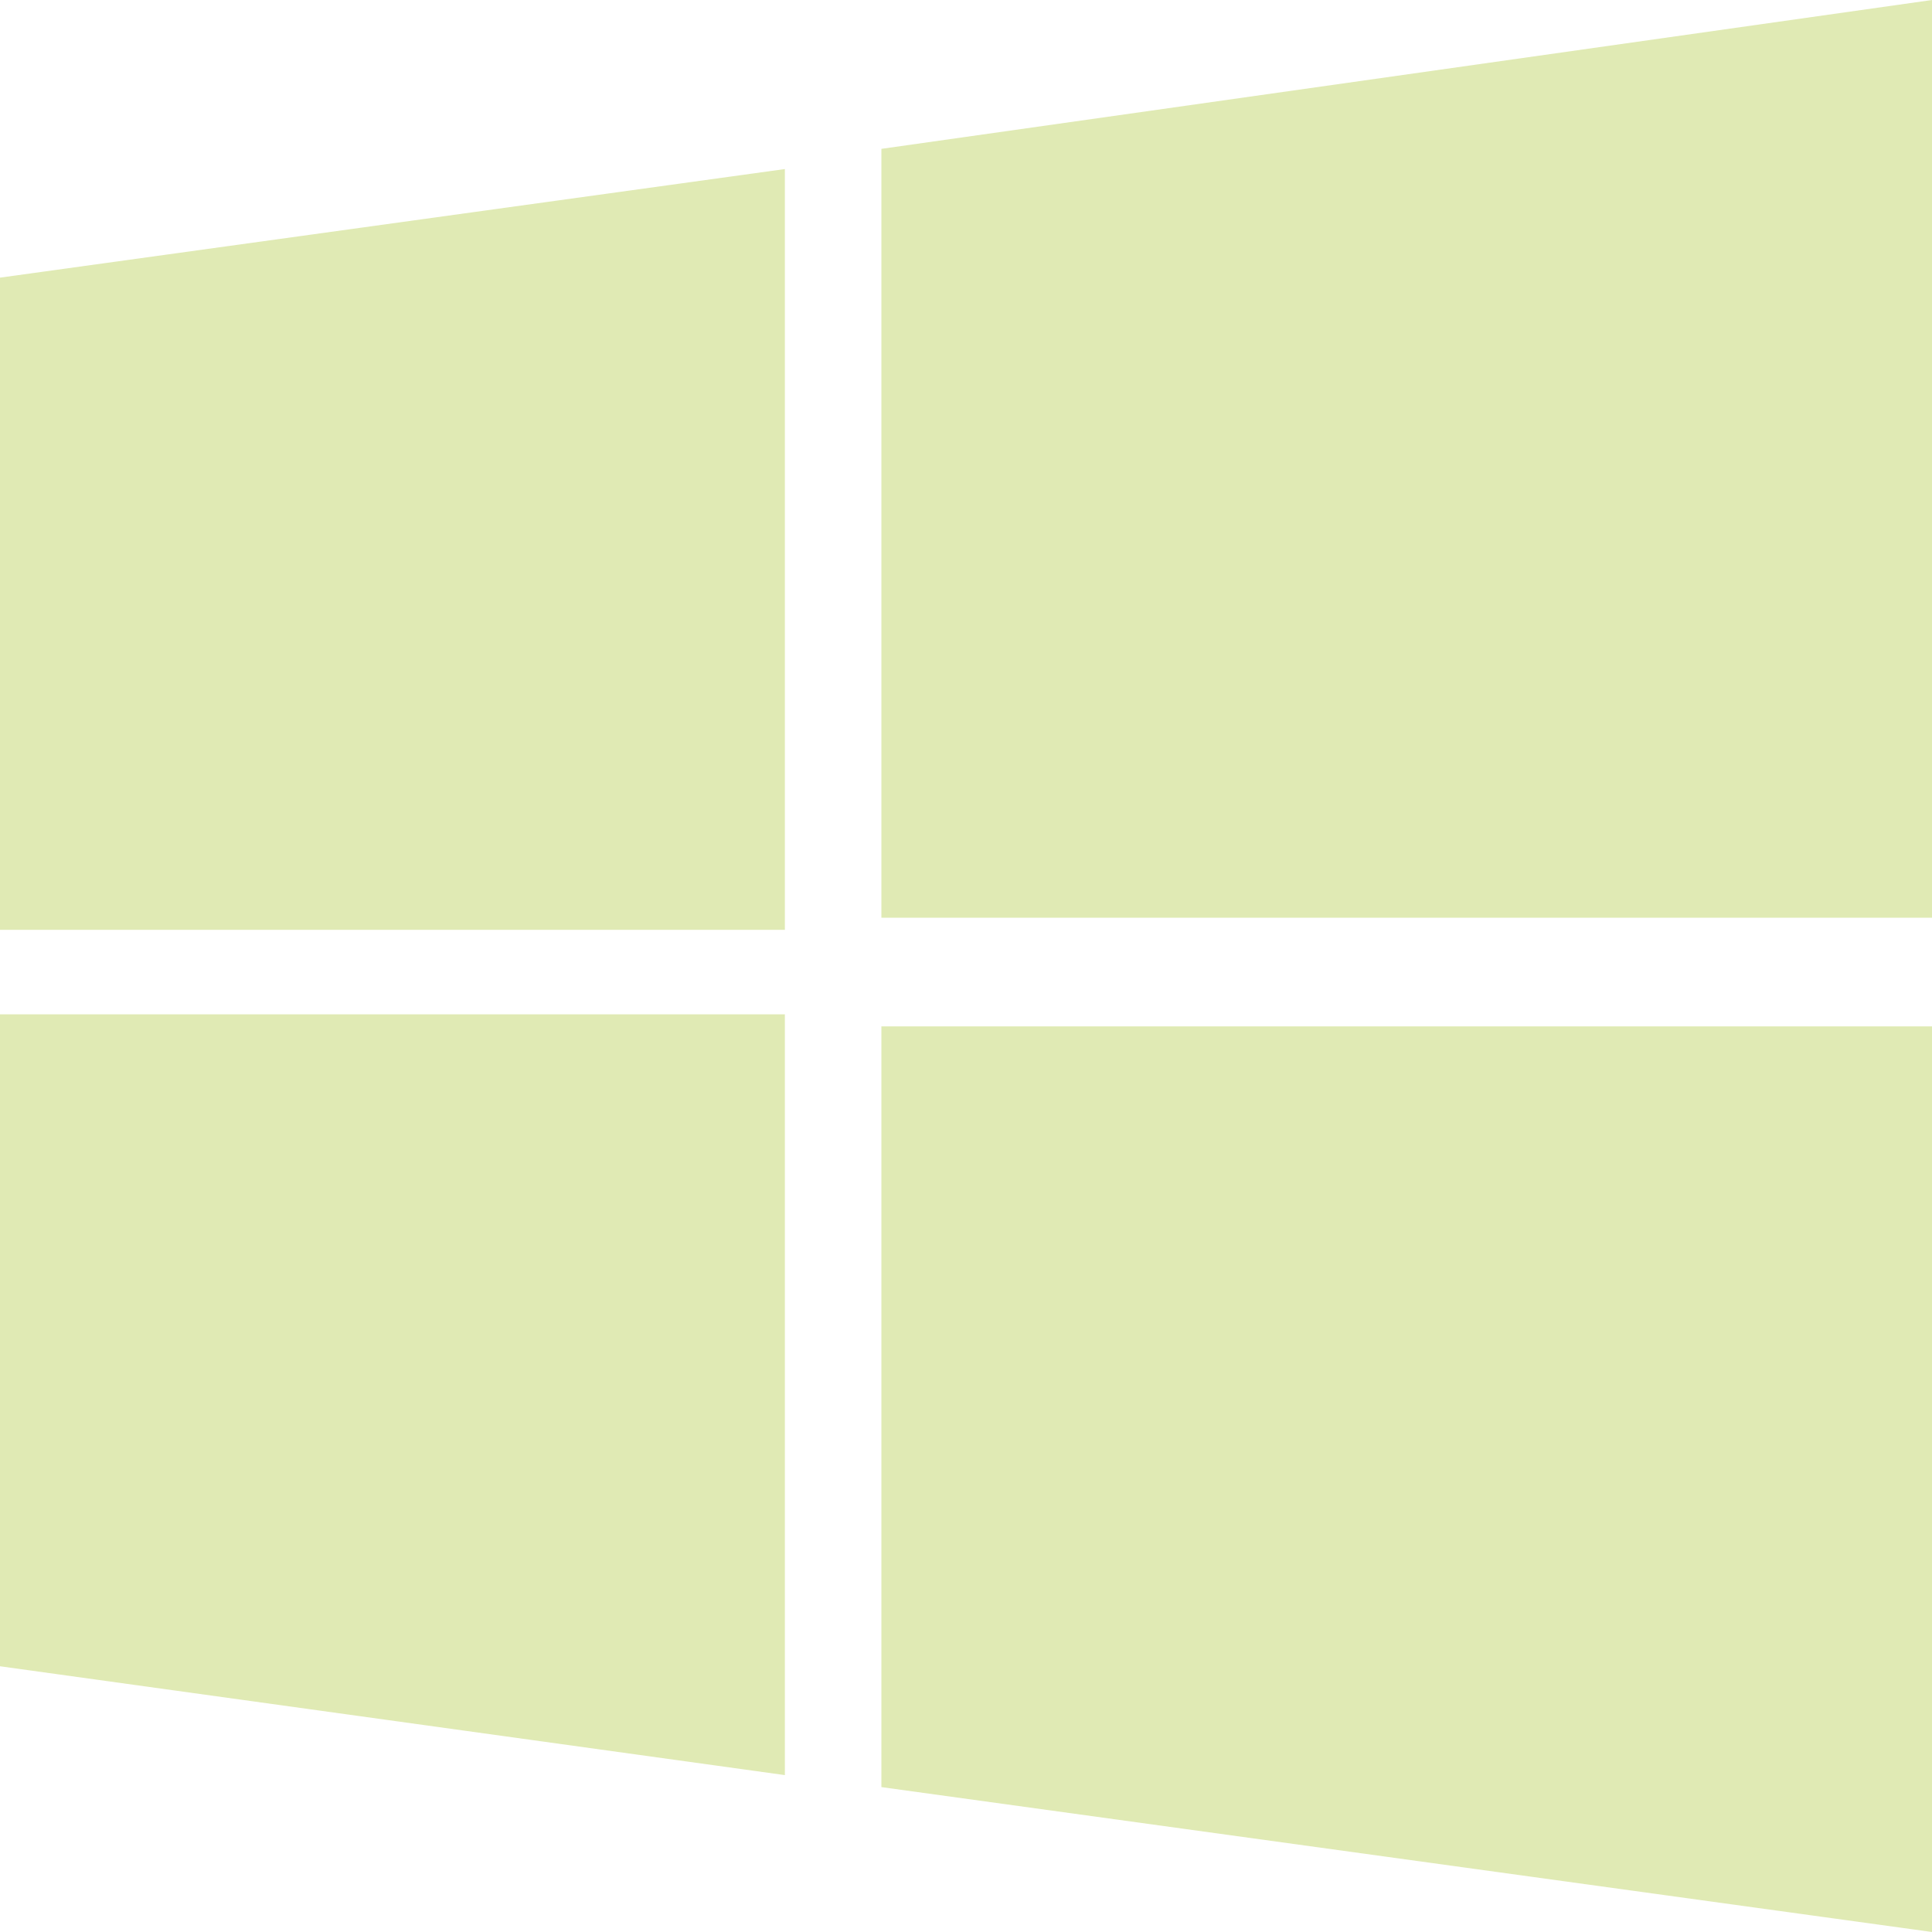
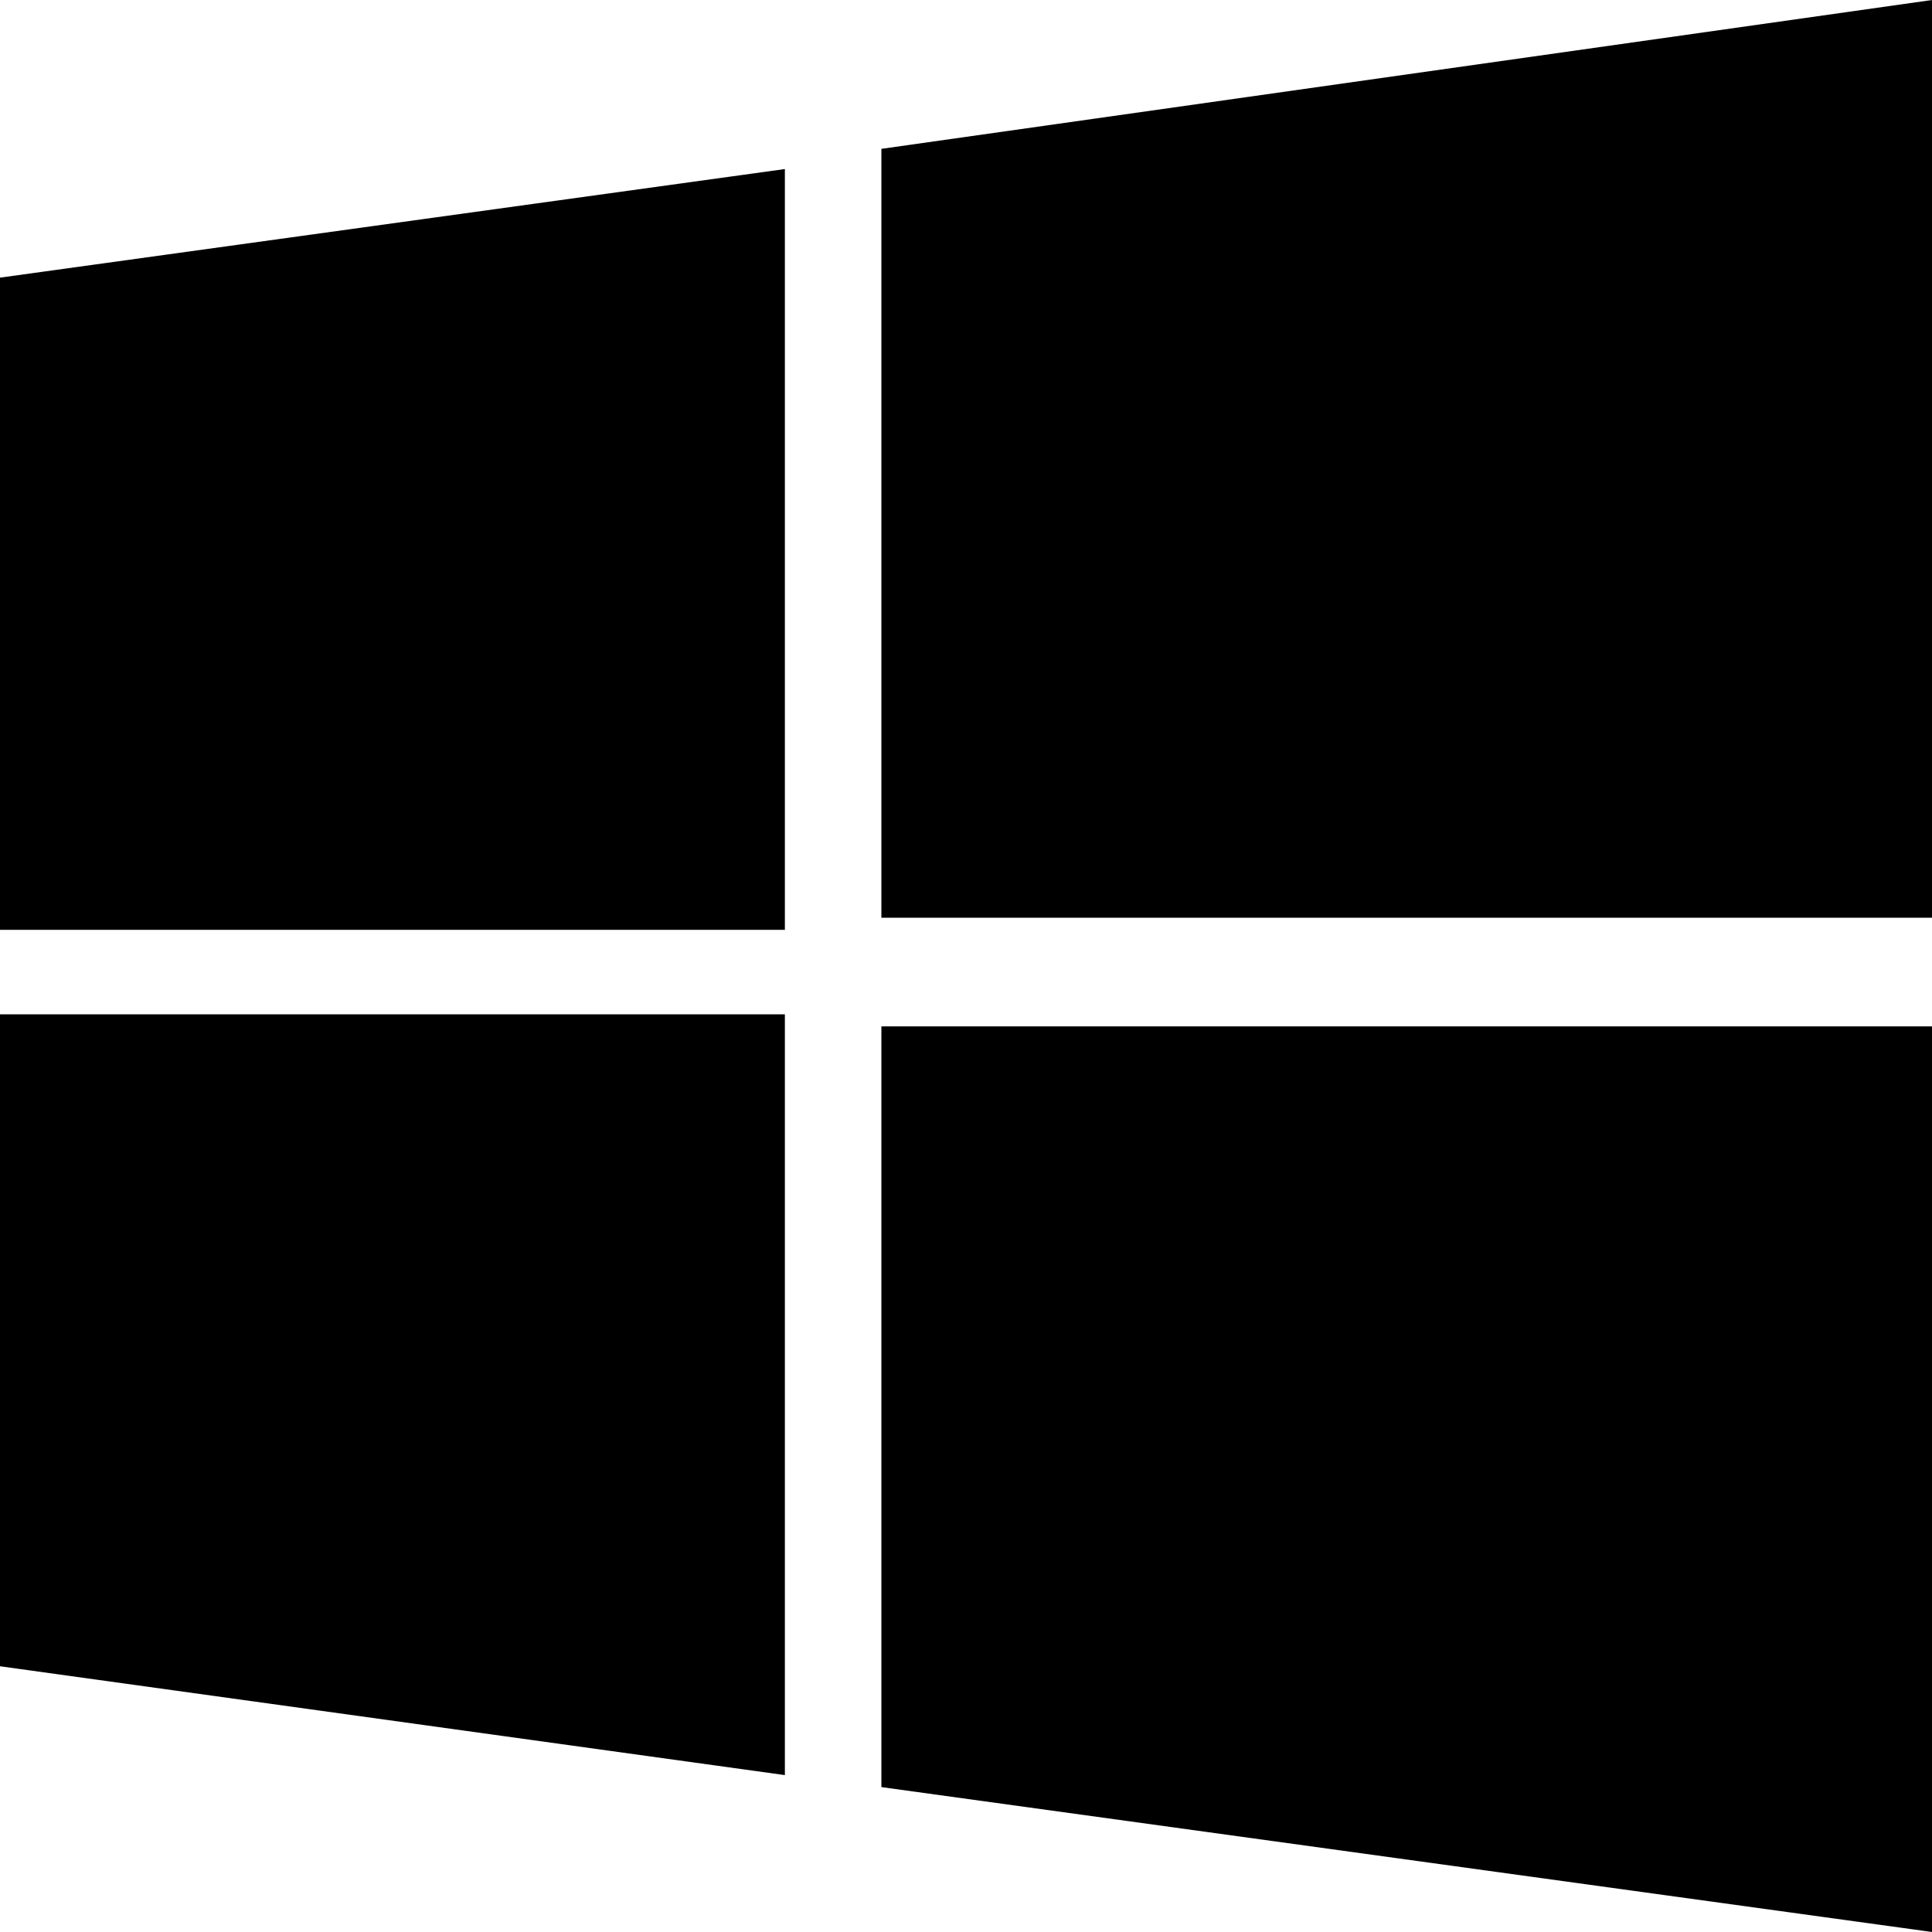
<svg xmlns="http://www.w3.org/2000/svg" role="img" viewBox="0 0 24 24">
-   <path fill="#E0EAB4" d="M0 3.449 9.75 2.1v9.451H0zm10.949-1.6L24 0v11.4H10.949zM0 12.6h9.75v9.451L0 20.699zm10.949.15H24V24l-13.051-1.8z" />
+   <path fill="currentColor" d="M0 3.449 9.75 2.1v9.451H0zm10.949-1.6L24 0v11.4H10.949zM0 12.6h9.75v9.451L0 20.699zm10.949.15H24V24l-13.051-1.8z" />
</svg>
